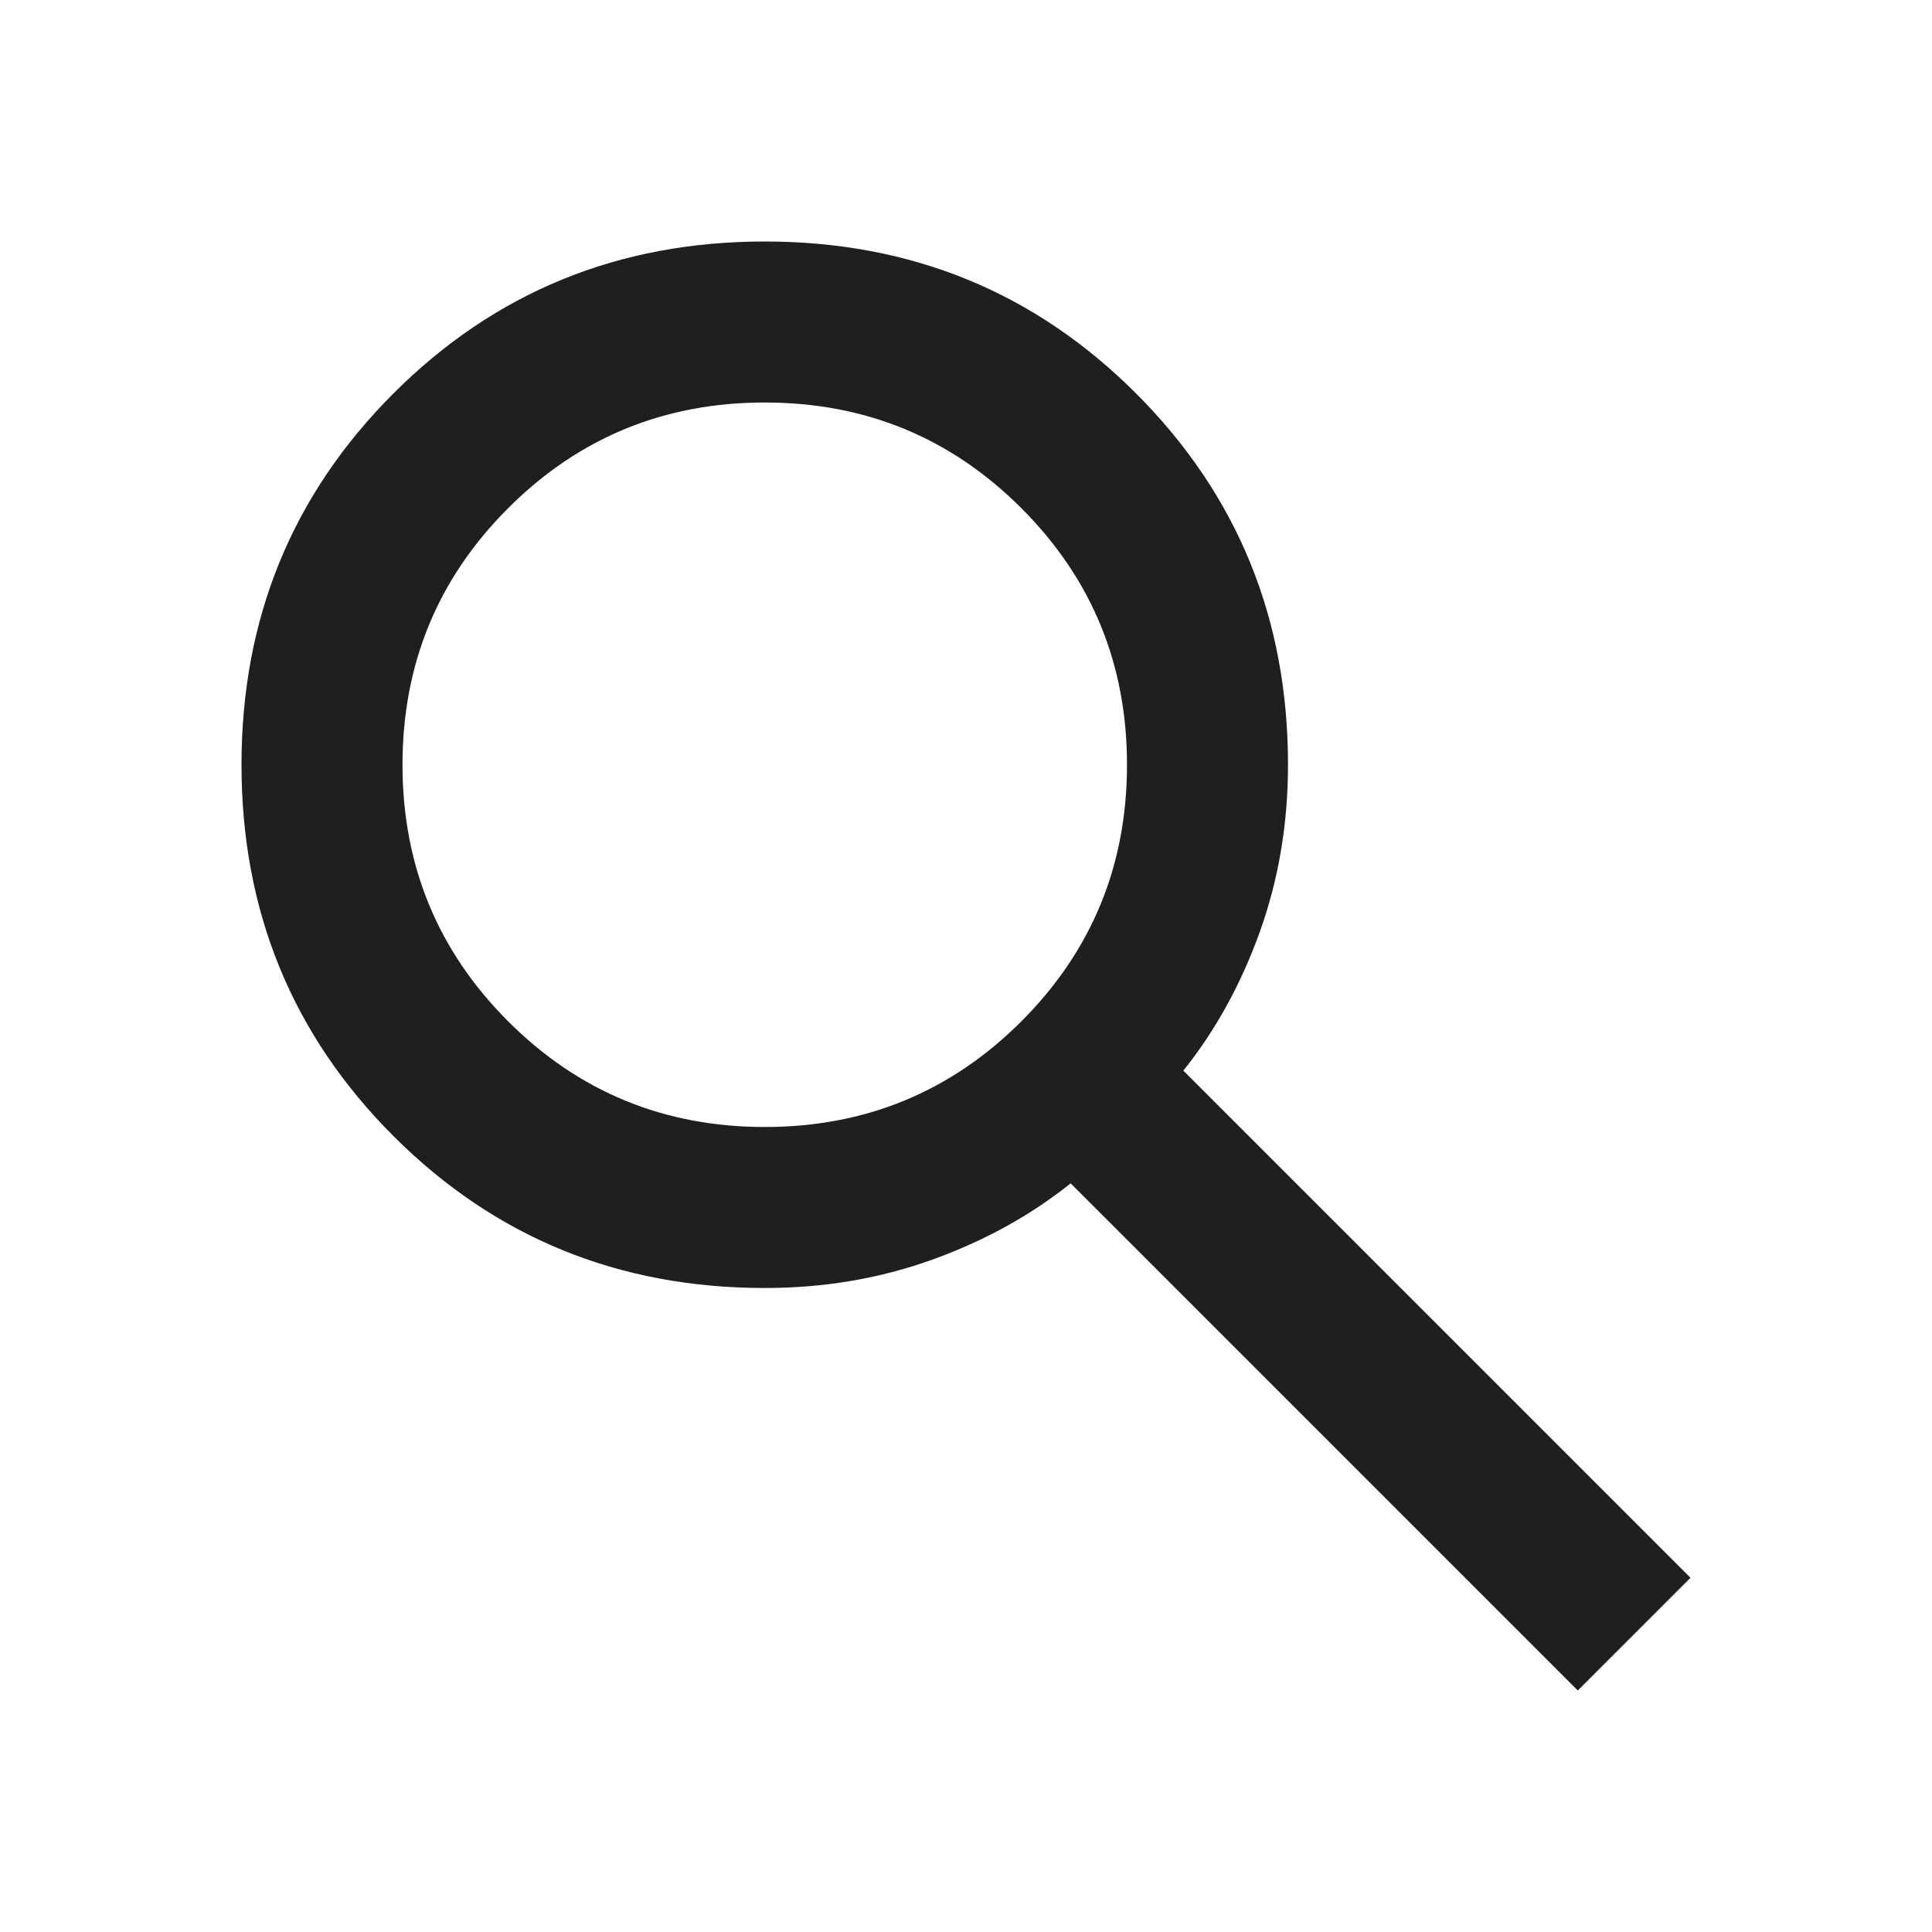
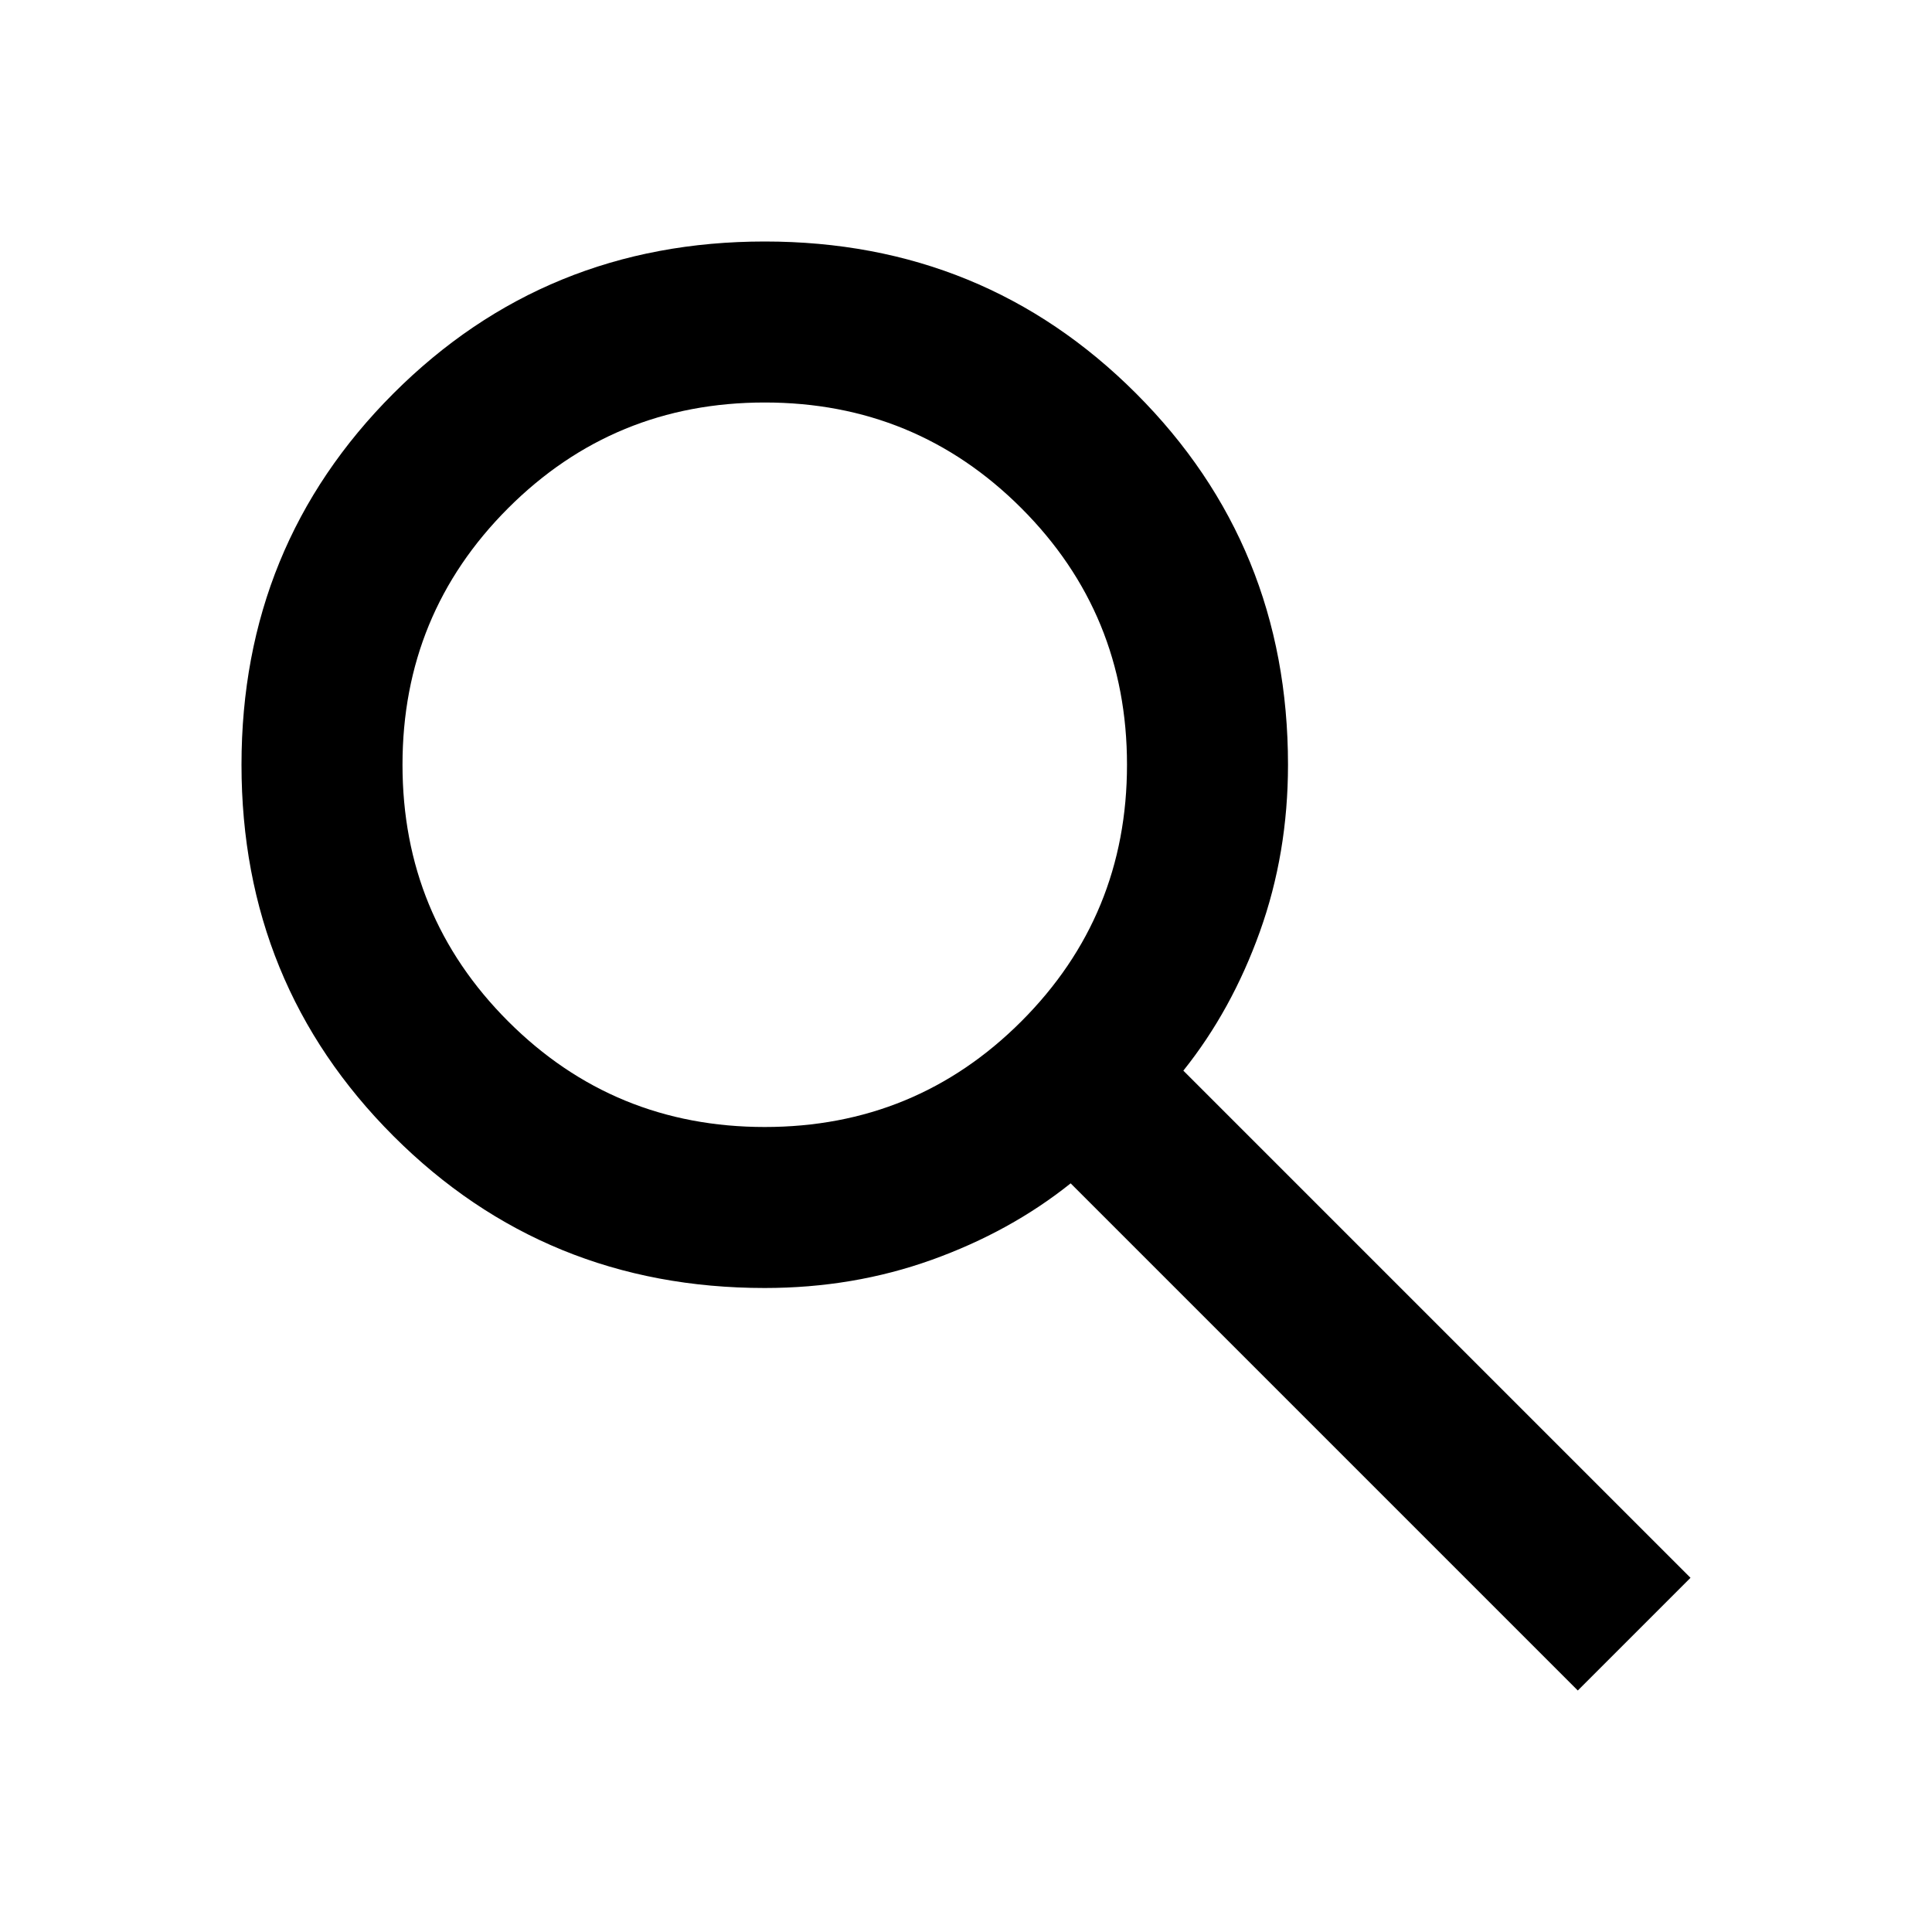
- <svg xmlns="http://www.w3.org/2000/svg" height="24px" viewBox="0 -960 960 960" width="24px" fill="#1f1f1f">
+ <svg xmlns="http://www.w3.org/2000/svg" height="24px" viewBox="0 -960 960 960" width="24px" fill="currentColor">
  <path d="M784-120 532-372q-30 24-69 38t-83 14q-109 0-184.5-75.5T120-580q0-109 75.5-184.5T380-840q109 0 184.5 75.5T640-580q0 44-14 83t-38 69l252 252-56 56ZM380-400q75 0 127.5-52.5T560-580q0-75-52.5-127.5T380-760q-75 0-127.5 52.5T200-580q0 75 52.5 127.5T380-400Z" />
</svg>
